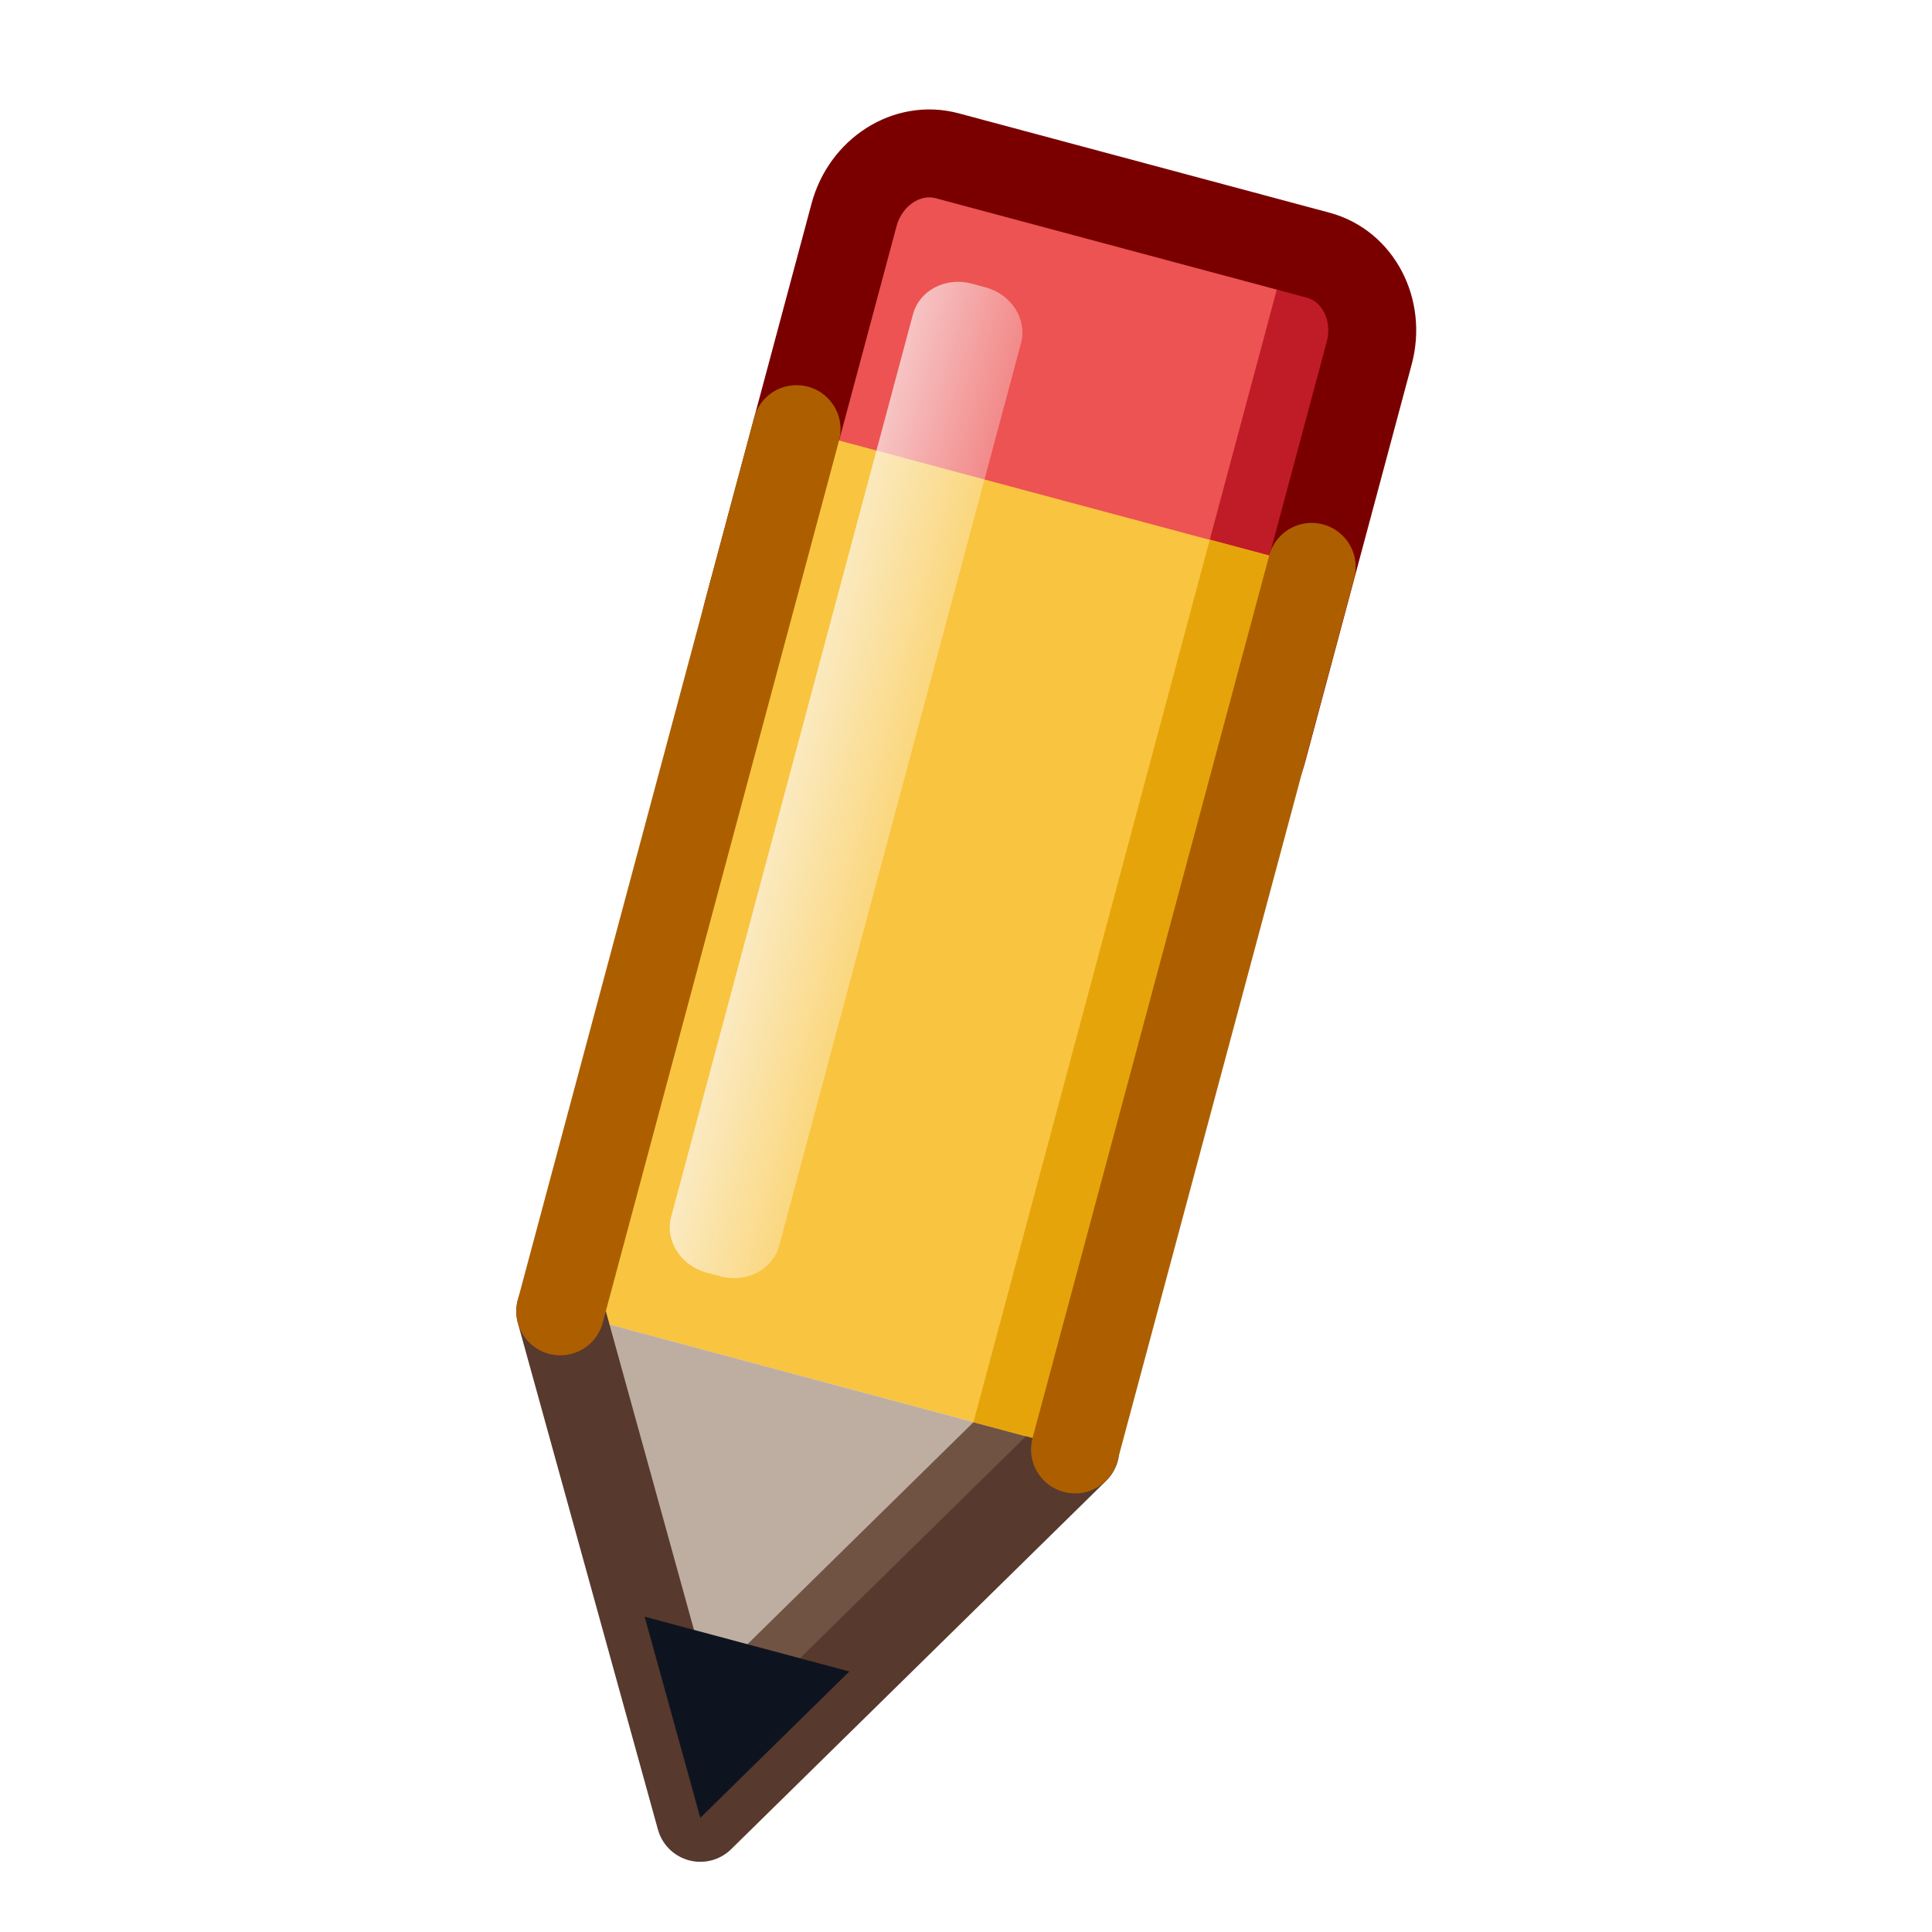
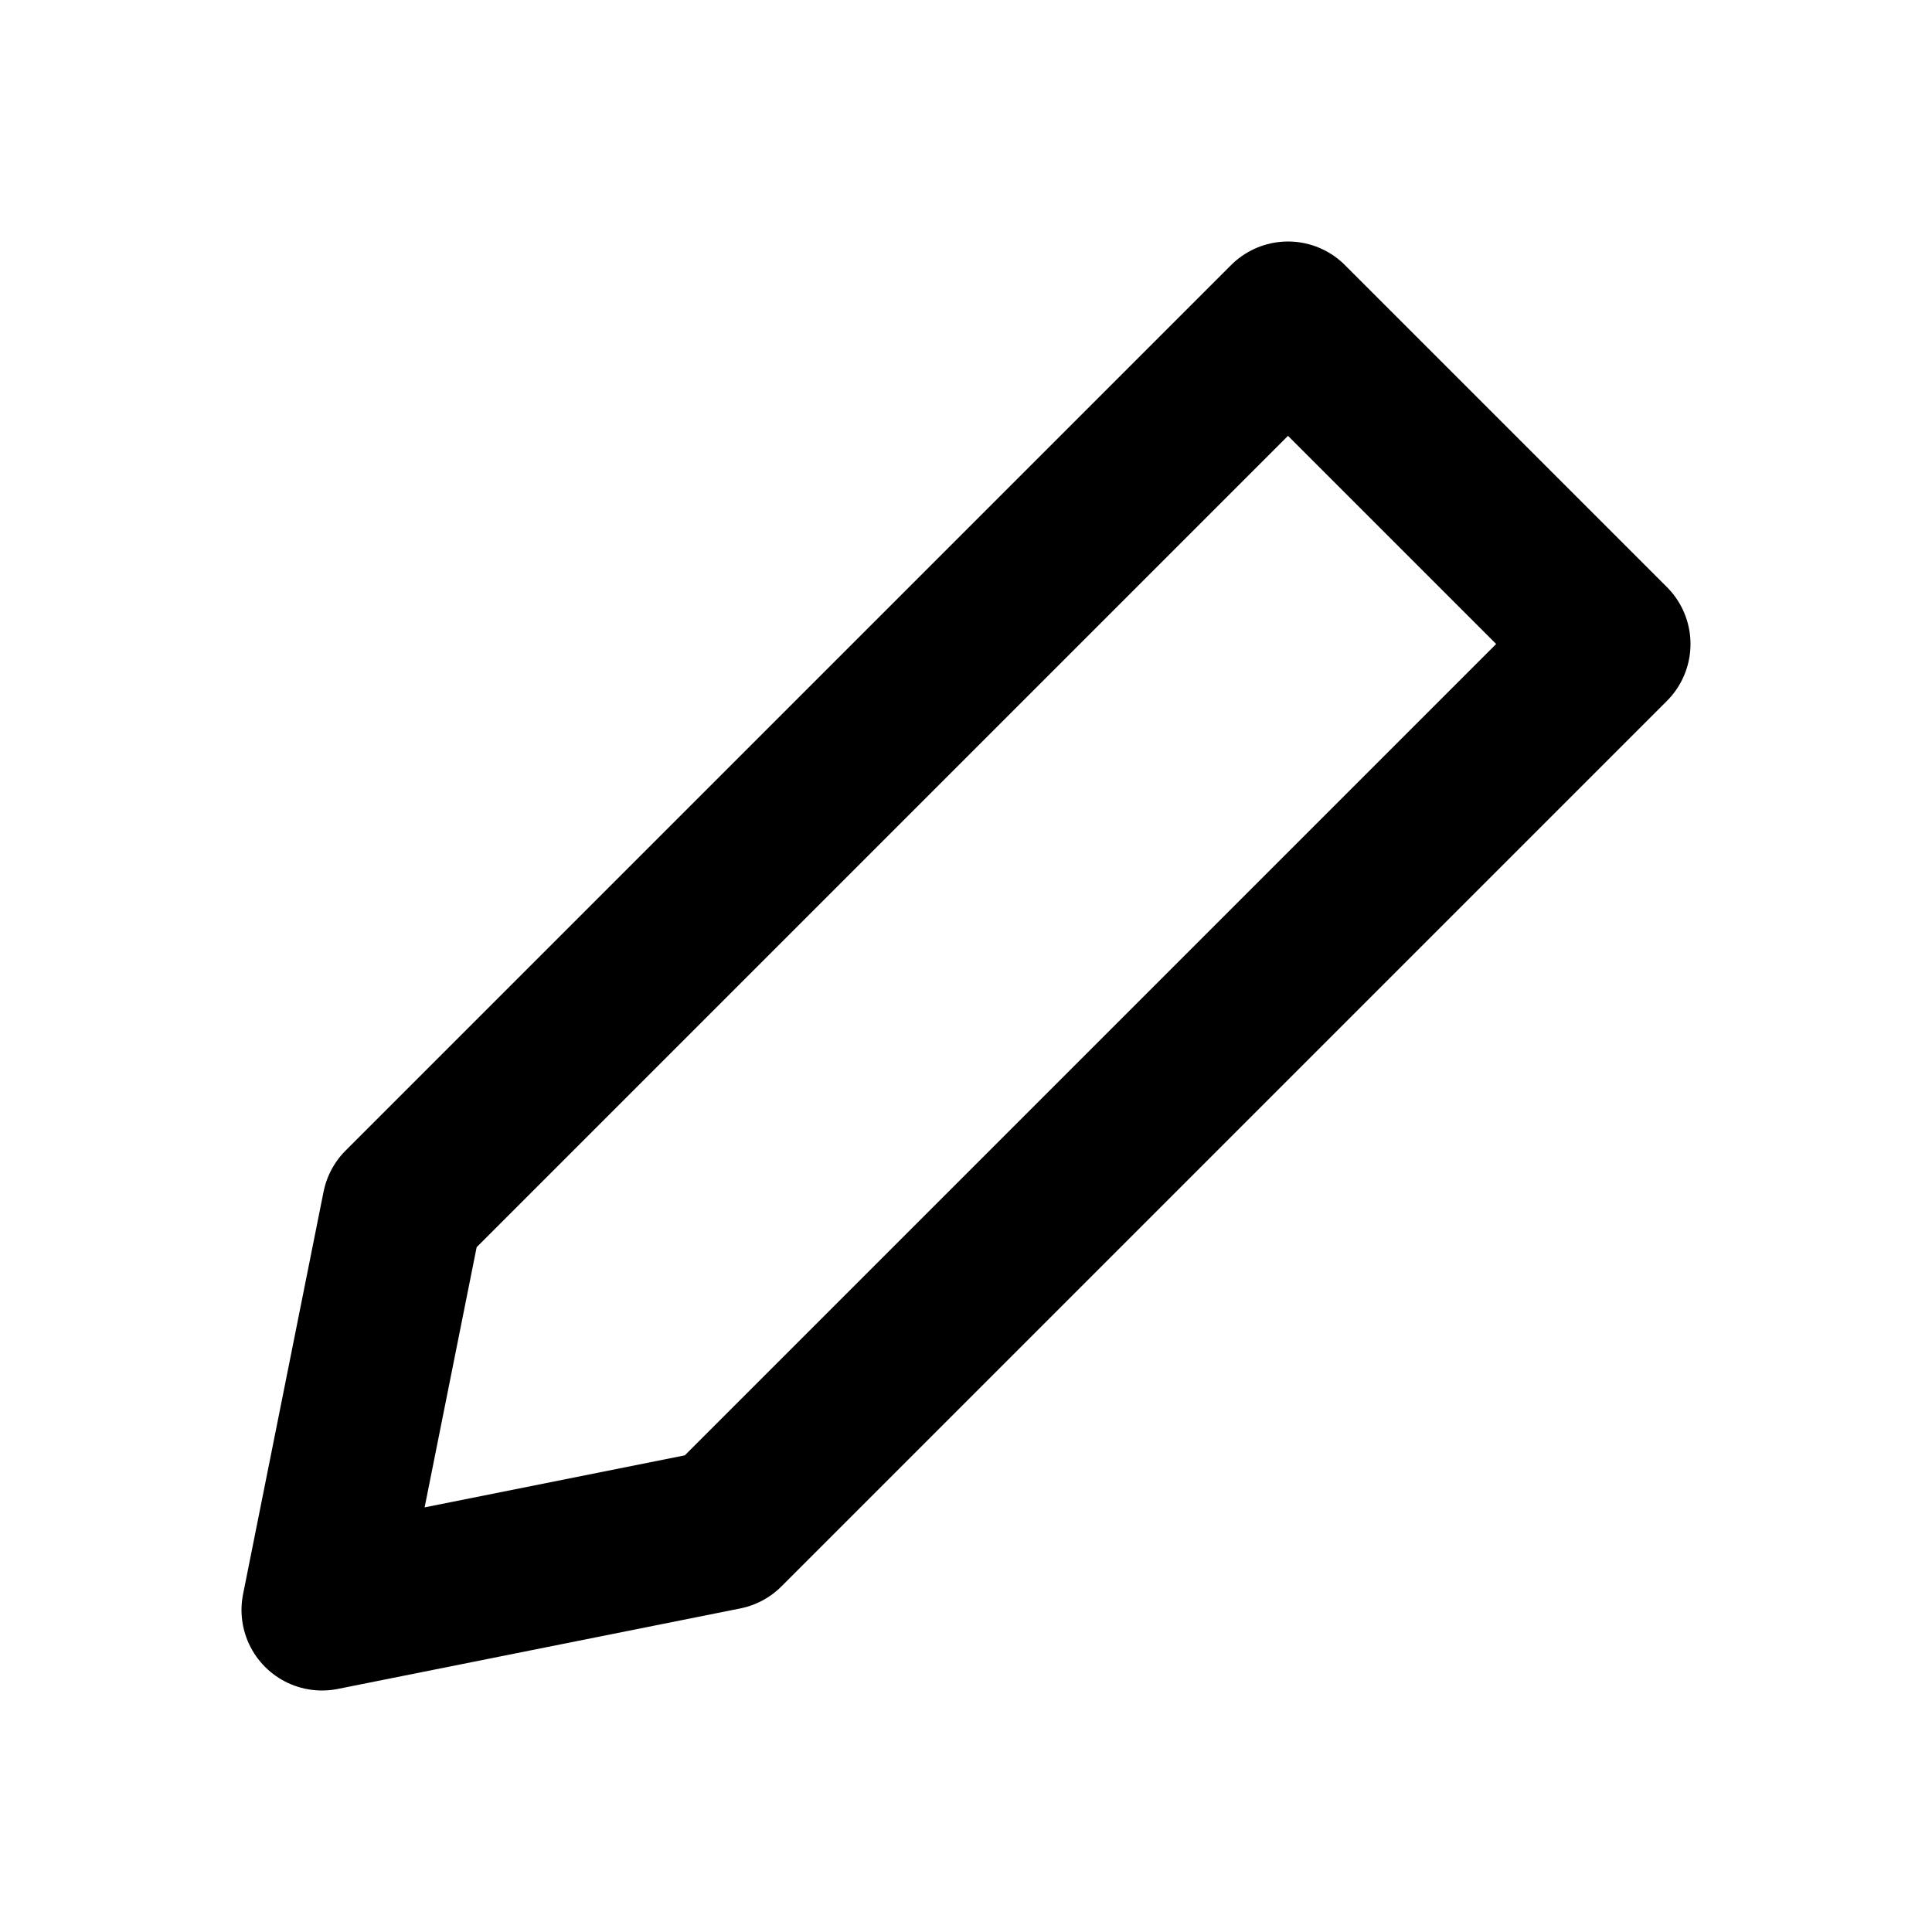
- <svg xmlns="http://www.w3.org/2000/svg" xmlns:xlink="http://www.w3.org/1999/xlink" width="22" height="22" viewBox="0 0 5.821 5.821">
-   <defs>
-     <linearGradient id="a">
-       <stop offset="0" style="stop-color:#3689e6;stop-opacity:1" />
-       <stop offset="1" style="stop-color:#64baff;stop-opacity:1" />
-     </linearGradient>
-     <linearGradient id="c">
-       <stop offset="0" style="stop-color:#f9f9f9;stop-opacity:1" />
-       <stop offset="1" style="stop-color:#d8d8d8;stop-opacity:1" />
-     </linearGradient>
-     <linearGradient id="b">
-       <stop offset="0" style="stop-color:#efdfc4;stop-opacity:1" />
-       <stop offset="1" style="stop-color:#e7c591;stop-opacity:1" />
-     </linearGradient>
-     <linearGradient id="d">
-       <stop style="stop-color:#fafafa;stop-opacity:1" offset="0" />
-       <stop style="stop-color:#fff;stop-opacity:0" offset="1" />
-     </linearGradient>
-     <linearGradient xlink:href="#d" id="f" x1="24.557" y1="9.999" x2="28.551" y2="9.977" gradientUnits="userSpaceOnUse" gradientTransform="matrix(.24357 0 0 .1914 71.97 280.97)" />
-     <linearGradient id="e">
-       <stop offset="0" style="stop-color:#9bdb4d;stop-opacity:1" />
-       <stop offset="1" style="stop-color:#68b723;stop-opacity:1" />
-     </linearGradient>
-   </defs>
-   <g transform="translate(0 -291.18)">
-     <rect transform="rotate(15)" ry=".244" rx=".225" style="fill:#ed5353;fill-opacity:1;stroke:none;stroke-width:.157;stroke-linecap:round;stroke-linejoin:round;stroke-miterlimit:4;stroke-dasharray:none;stroke-opacity:1" width="1.607" height="1.731" x="78.016" y="280.973" />
-     <path d="m3.881 291.925-.236.881.307.082.172-.645c.035-.13-.033-.262-.154-.295z" style="fill:#c01c28;fill-opacity:1;stroke:none;stroke-width:.157;stroke-linecap:round;stroke-linejoin:round;stroke-miterlimit:4;stroke-dasharray:none;stroke-opacity:1" />
-     <rect transform="rotate(15)" y="280.973" x="78.016" height="1.731" width="1.607" style="fill:none;fill-opacity:1;stroke:#7a0000;stroke-width:.265;stroke-linecap:round;stroke-linejoin:round;stroke-miterlimit:4;stroke-dasharray:none;stroke-opacity:1" rx=".225" ry=".245" />
-     <path transform="rotate(15)" style="fill:#f9c440;fill-opacity:1;stroke:none;stroke-width:.212;stroke-linecap:round;stroke-linejoin:round;stroke-miterlimit:4;stroke-dasharray:none;stroke-opacity:1" d="M78.016 281.886h1.607v2.752h-1.607z" />
-     <path d="m3.24 295.547-1.13 1.11-.422-1.526z" style="fill:#beaea1;fill-opacity:1;stroke:none;stroke-width:.239px;stroke-linecap:butt;stroke-linejoin:miter;stroke-opacity:1" />
-     <path d="m2.933 295.465-.906.89.083.302 1.13-1.11z" style="fill:#715344;fill-opacity:1;stroke:none;stroke-width:.239px;stroke-linecap:butt;stroke-linejoin:miter;stroke-opacity:1" />
-     <path style="fill:none;fill-opacity:1;stroke:#57392d;stroke-width:.265;stroke-linecap:round;stroke-linejoin:round;stroke-miterlimit:4;stroke-dasharray:none;stroke-opacity:1" d="m3.24 295.547-1.13 1.11-.422-1.526" />
-     <path d="m3.645 292.806-.712 2.659.306.082.713-2.659z" style="fill:#e5a50a;fill-opacity:1;stroke:none;stroke-width:.212;stroke-linecap:round;stroke-linejoin:round;stroke-miterlimit:4;stroke-dasharray:none;stroke-opacity:1" />
-     <path d="m3.952 292.888-.713 2.659m-1.551-.416.712-2.658" style="fill:none;fill-opacity:1;stroke:#ad5f00;stroke-width:.265;stroke-linecap:round;stroke-linejoin:round;stroke-miterlimit:4;stroke-dasharray:none;stroke-opacity:1" />
-     <rect transform="rotate(15)" ry=".135" rx=".147" y="281.326" x="78.265" height="3.085" width=".337" style="fill:url(#f);fill-opacity:1;stroke:none;stroke-width:.186;stroke-linecap:round;stroke-linejoin:round;stroke-miterlimit:4;stroke-dasharray:none;stroke-opacity:1" />
-     <path d="m1.942 296.05.168.607.449-.441-.617-.165z" style="fill:#0e141f;stroke:none;stroke-width:.289px;stroke-linecap:butt;stroke-linejoin:miter;stroke-opacity:1" />
-   </g>
+ <svg xmlns="http://www.w3.org/2000/svg" viewBox="0 0 24 24" fill="none" stroke="currentColor" stroke-width="2" stroke-linecap="round" stroke-linejoin="round">
+   <path d="M4 20l1-5L16 4l4 4L9 19z" />
</svg>
